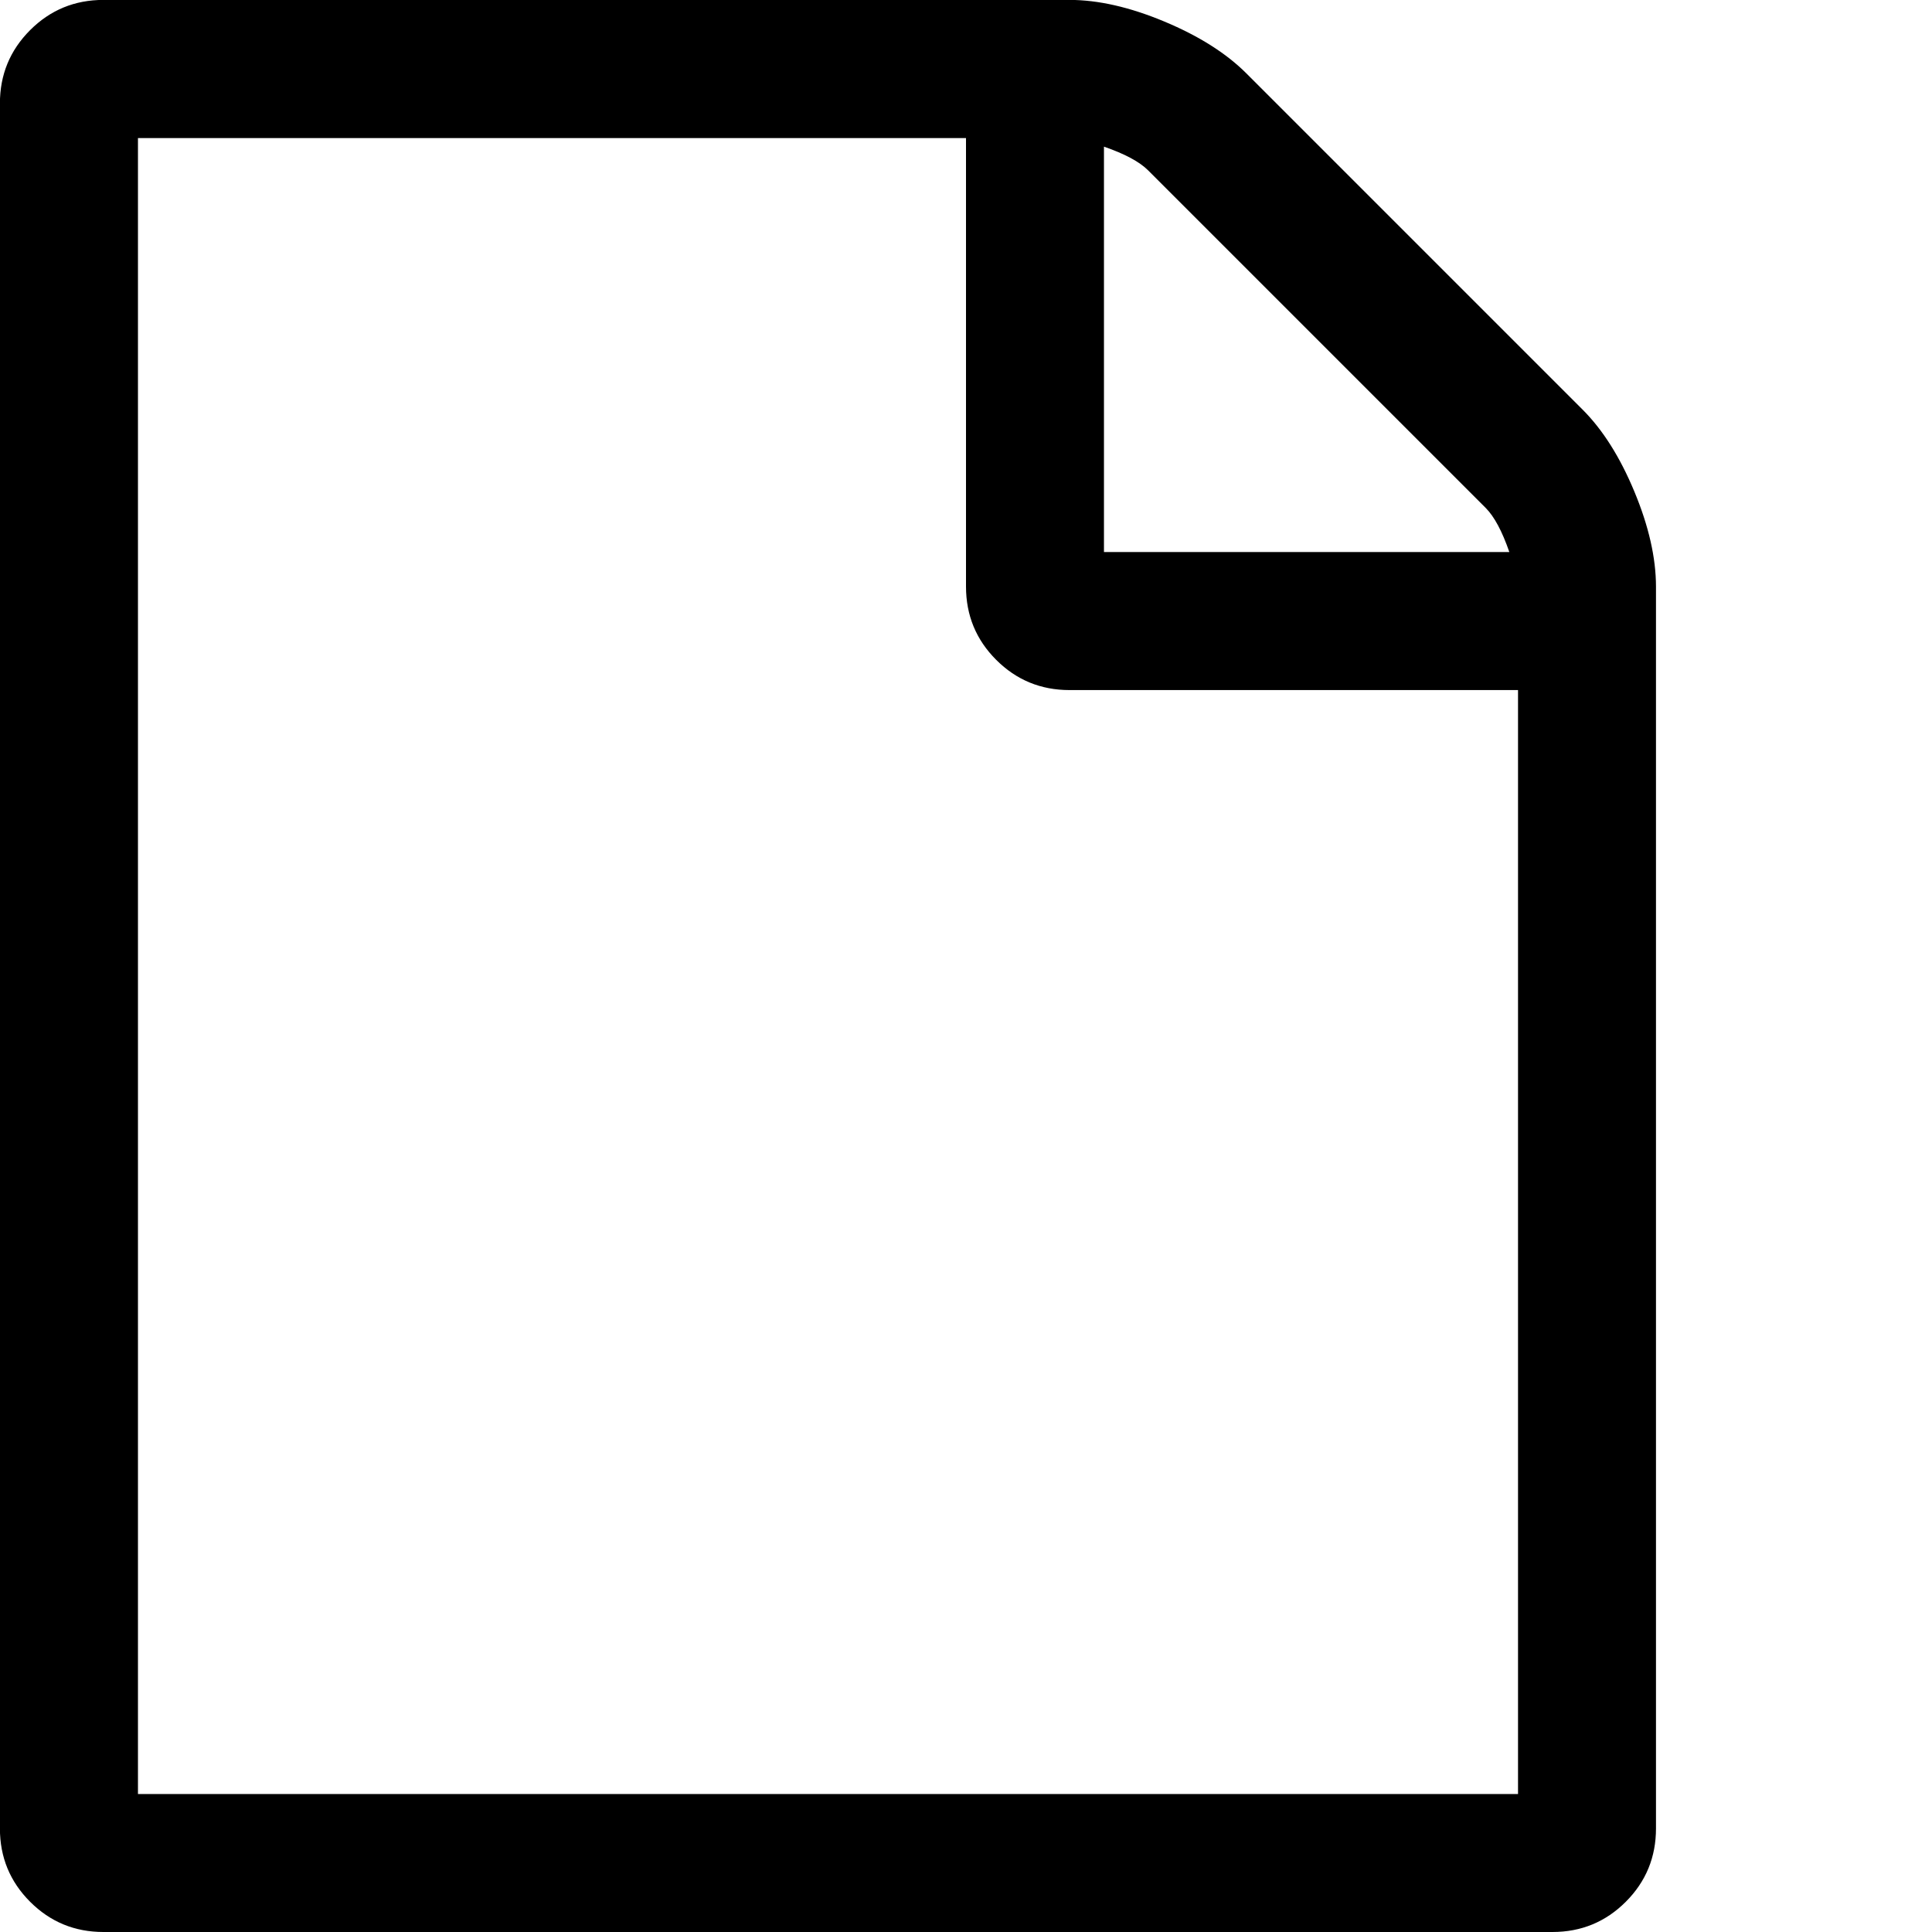
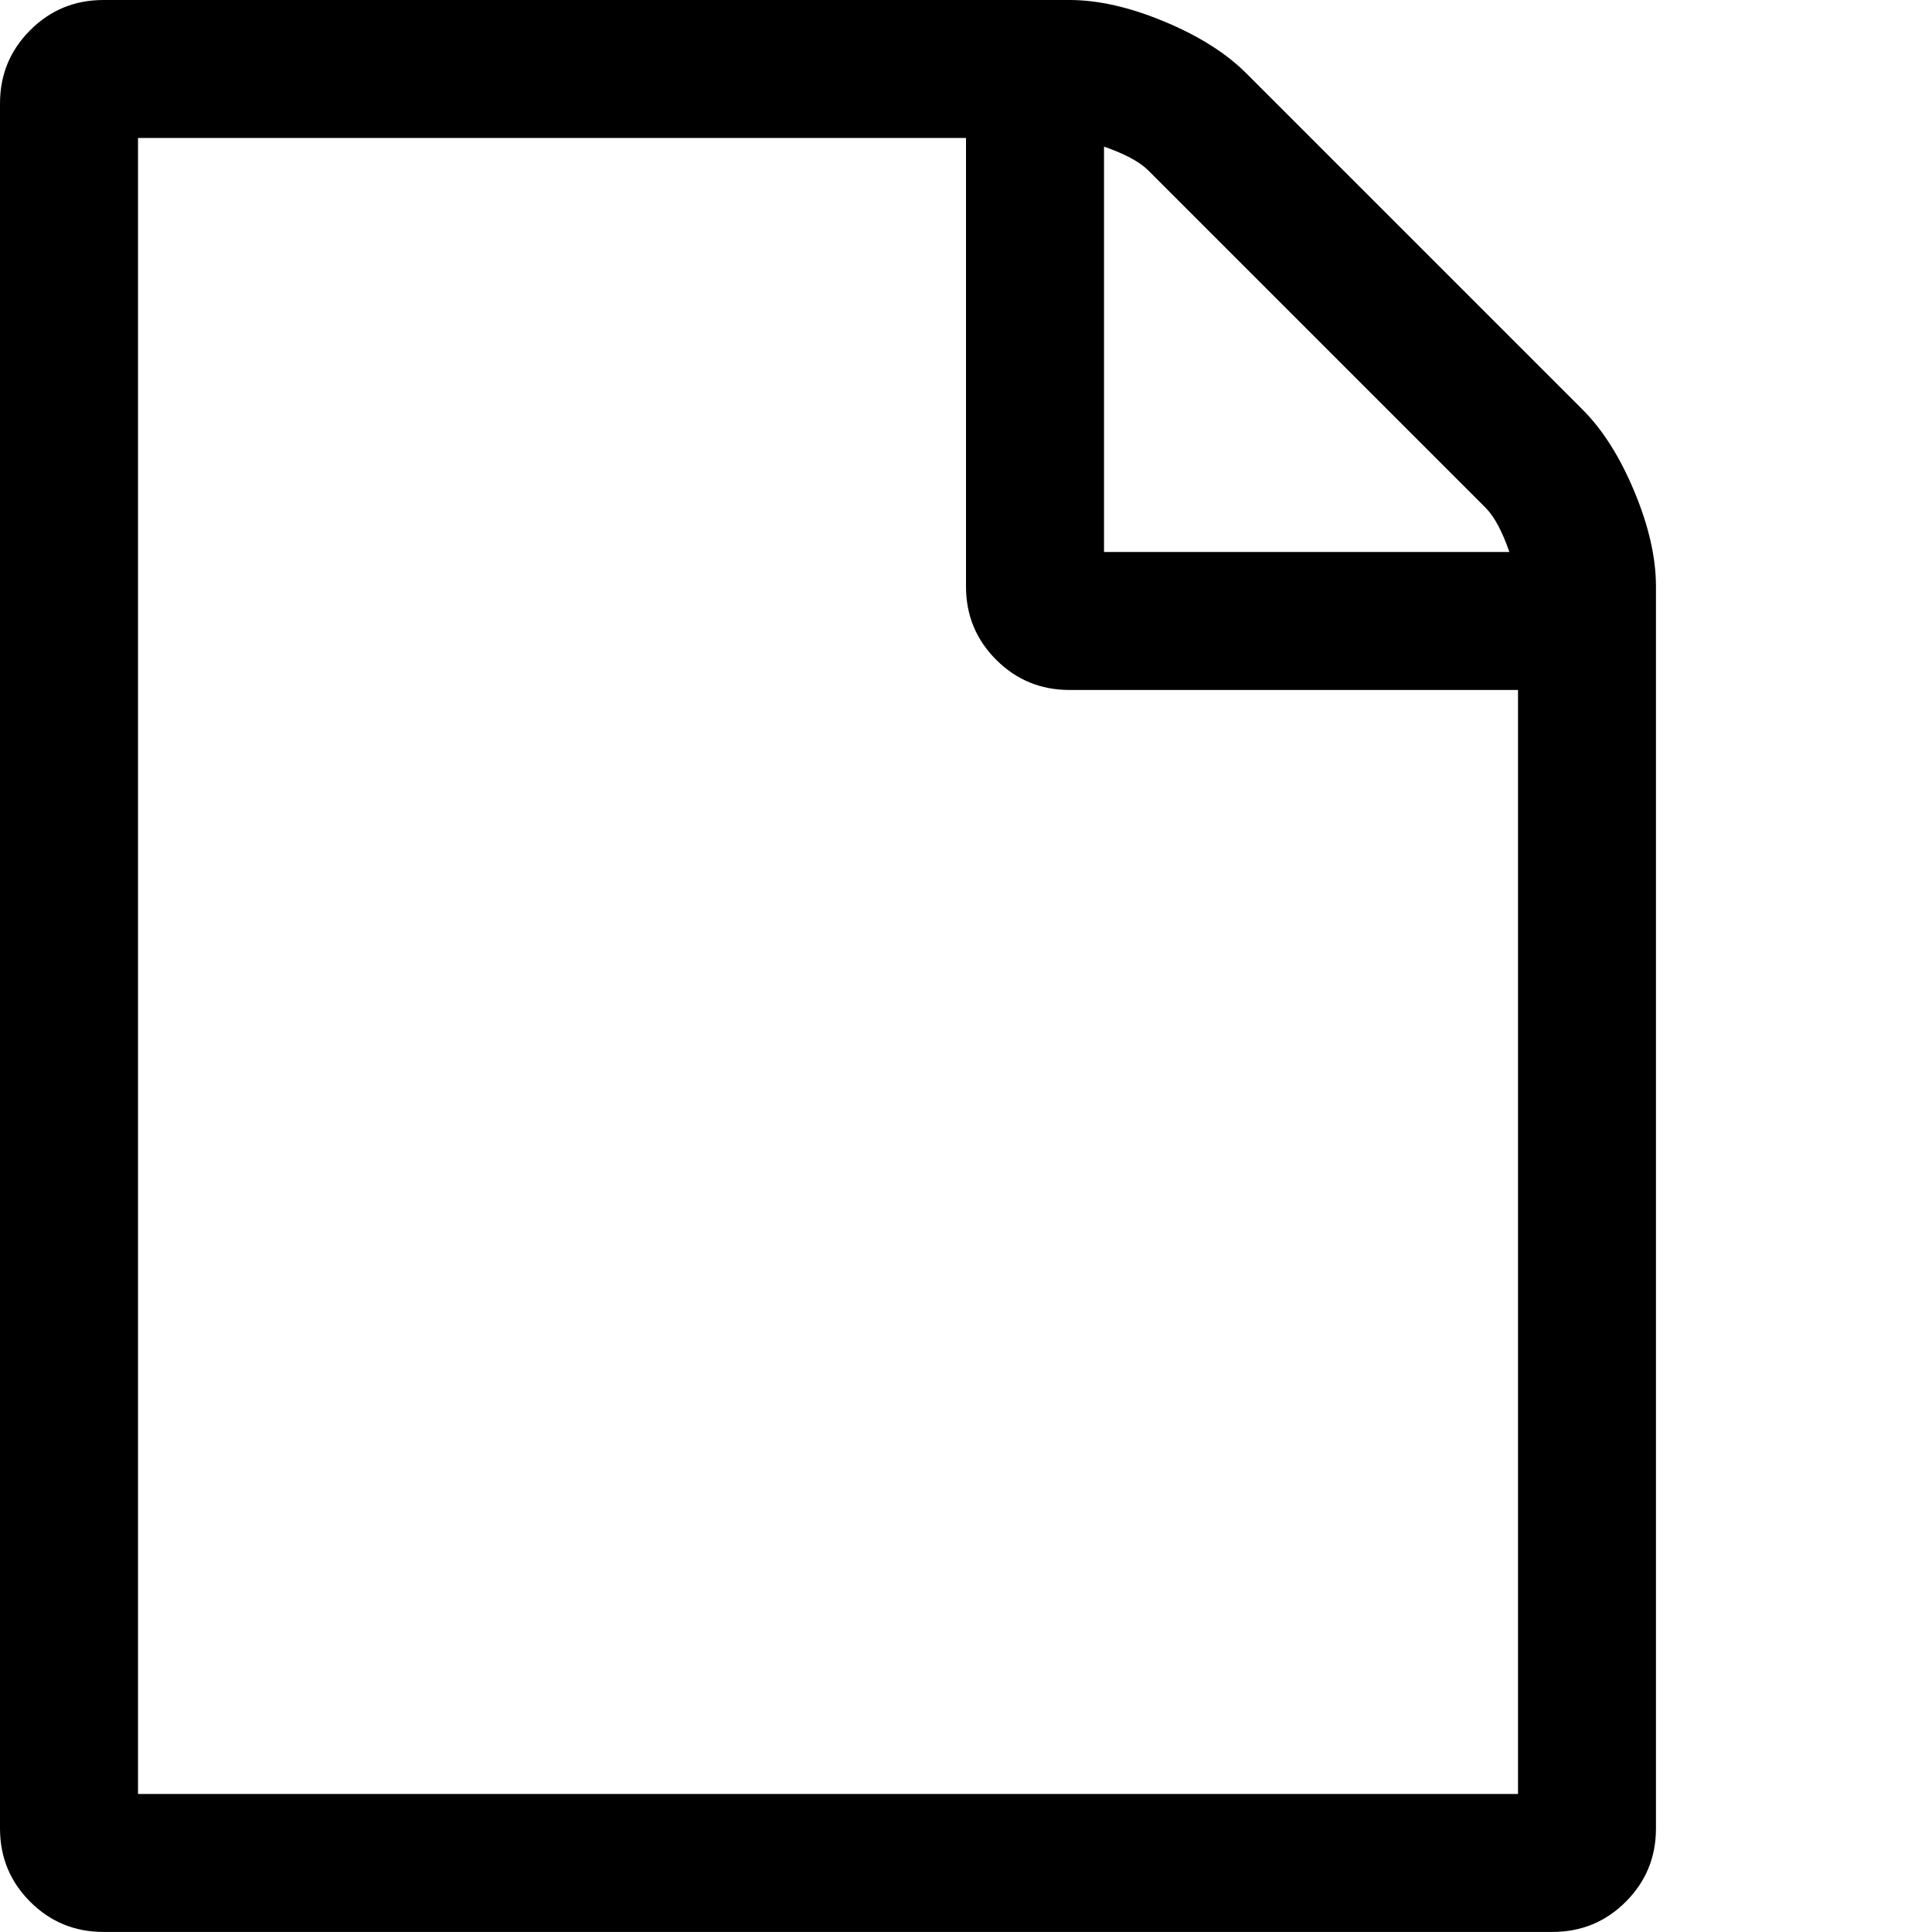
- <svg xmlns="http://www.w3.org/2000/svg" version="1.1" width="22" height="22" viewBox="0 0 22 22">
-   <path d="M18.022 4.665q0.344 0.344 0.589 0.933t0.246 1.080v14.143q0 0.491-0.344 0.835t-0.835 0.344h-16.5q-0.491 0-0.835-0.344t-0.344-0.835v-19.643q0-0.491 0.344-0.835t0.835-0.344h11q0.491 0 1.080 0.246t0.933 0.589zM12.571 1.67v4.616h4.616q-0.123-0.356-0.27-0.503l-3.843-3.843q-0.147-0.147-0.503-0.27zM17.286 20.429v-12.571h-5.107q-0.491 0-0.835-0.344t-0.344-0.835v-5.107h-9.429v18.857h15.714z" fill="#000000" />
+ <svg xmlns="http://www.w3.org/2000/svg" version="1.1" width="32" height="32" viewBox="0 0 32 32">
+   <path fill="#000000" d="M26.214 6.786q0.5 0.5 0.857 1.357t0.357 1.571v20.571q0 0.714-0.5 1.214t-1.214 0.5h-24q-0.714 0-1.214-0.5t-0.5-1.214v-28.571q0-0.714 0.5-1.214t1.214-0.5h16q0.714 0 1.571 0.357t1.357 0.857zM18.286 2.429v6.714h6.714q-0.179-0.518-0.393-0.732l-5.589-5.589q-0.214-0.214-0.732-0.393zM25.143 29.714v-18.286h-7.429q-0.714 0-1.214-0.5t-0.5-1.214v-7.429h-13.714v27.429h22.857z" />
</svg>
